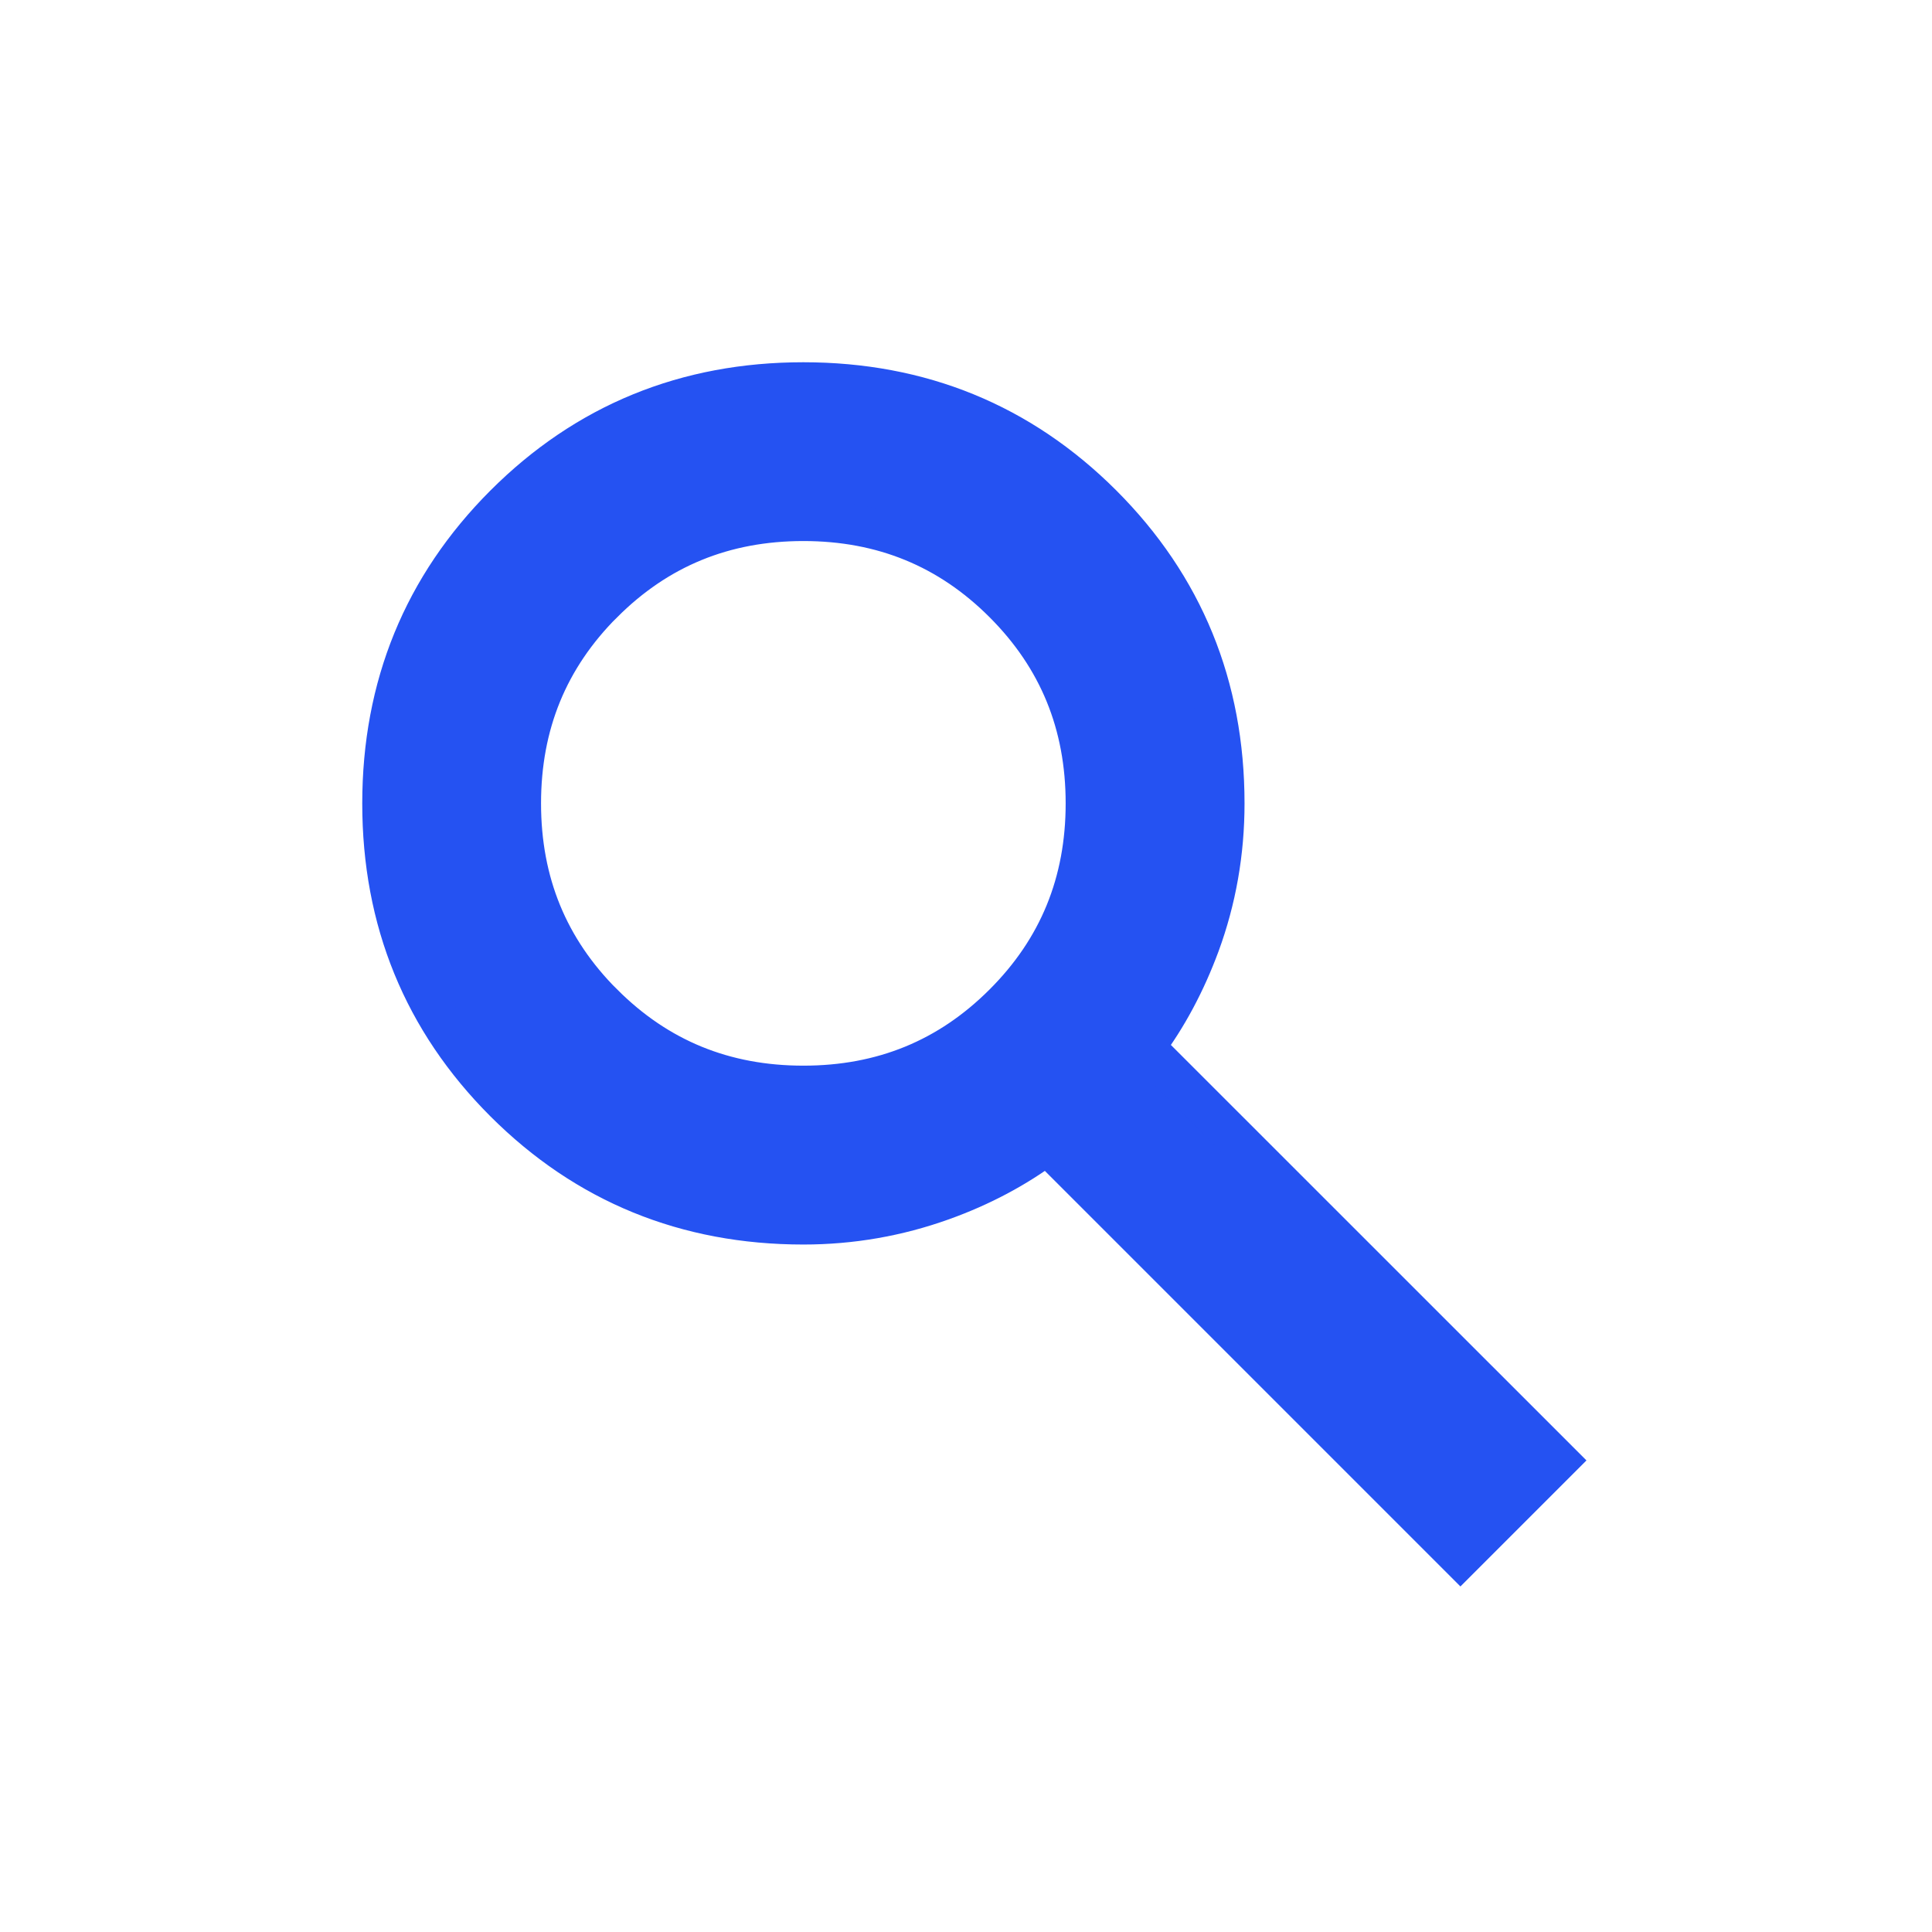
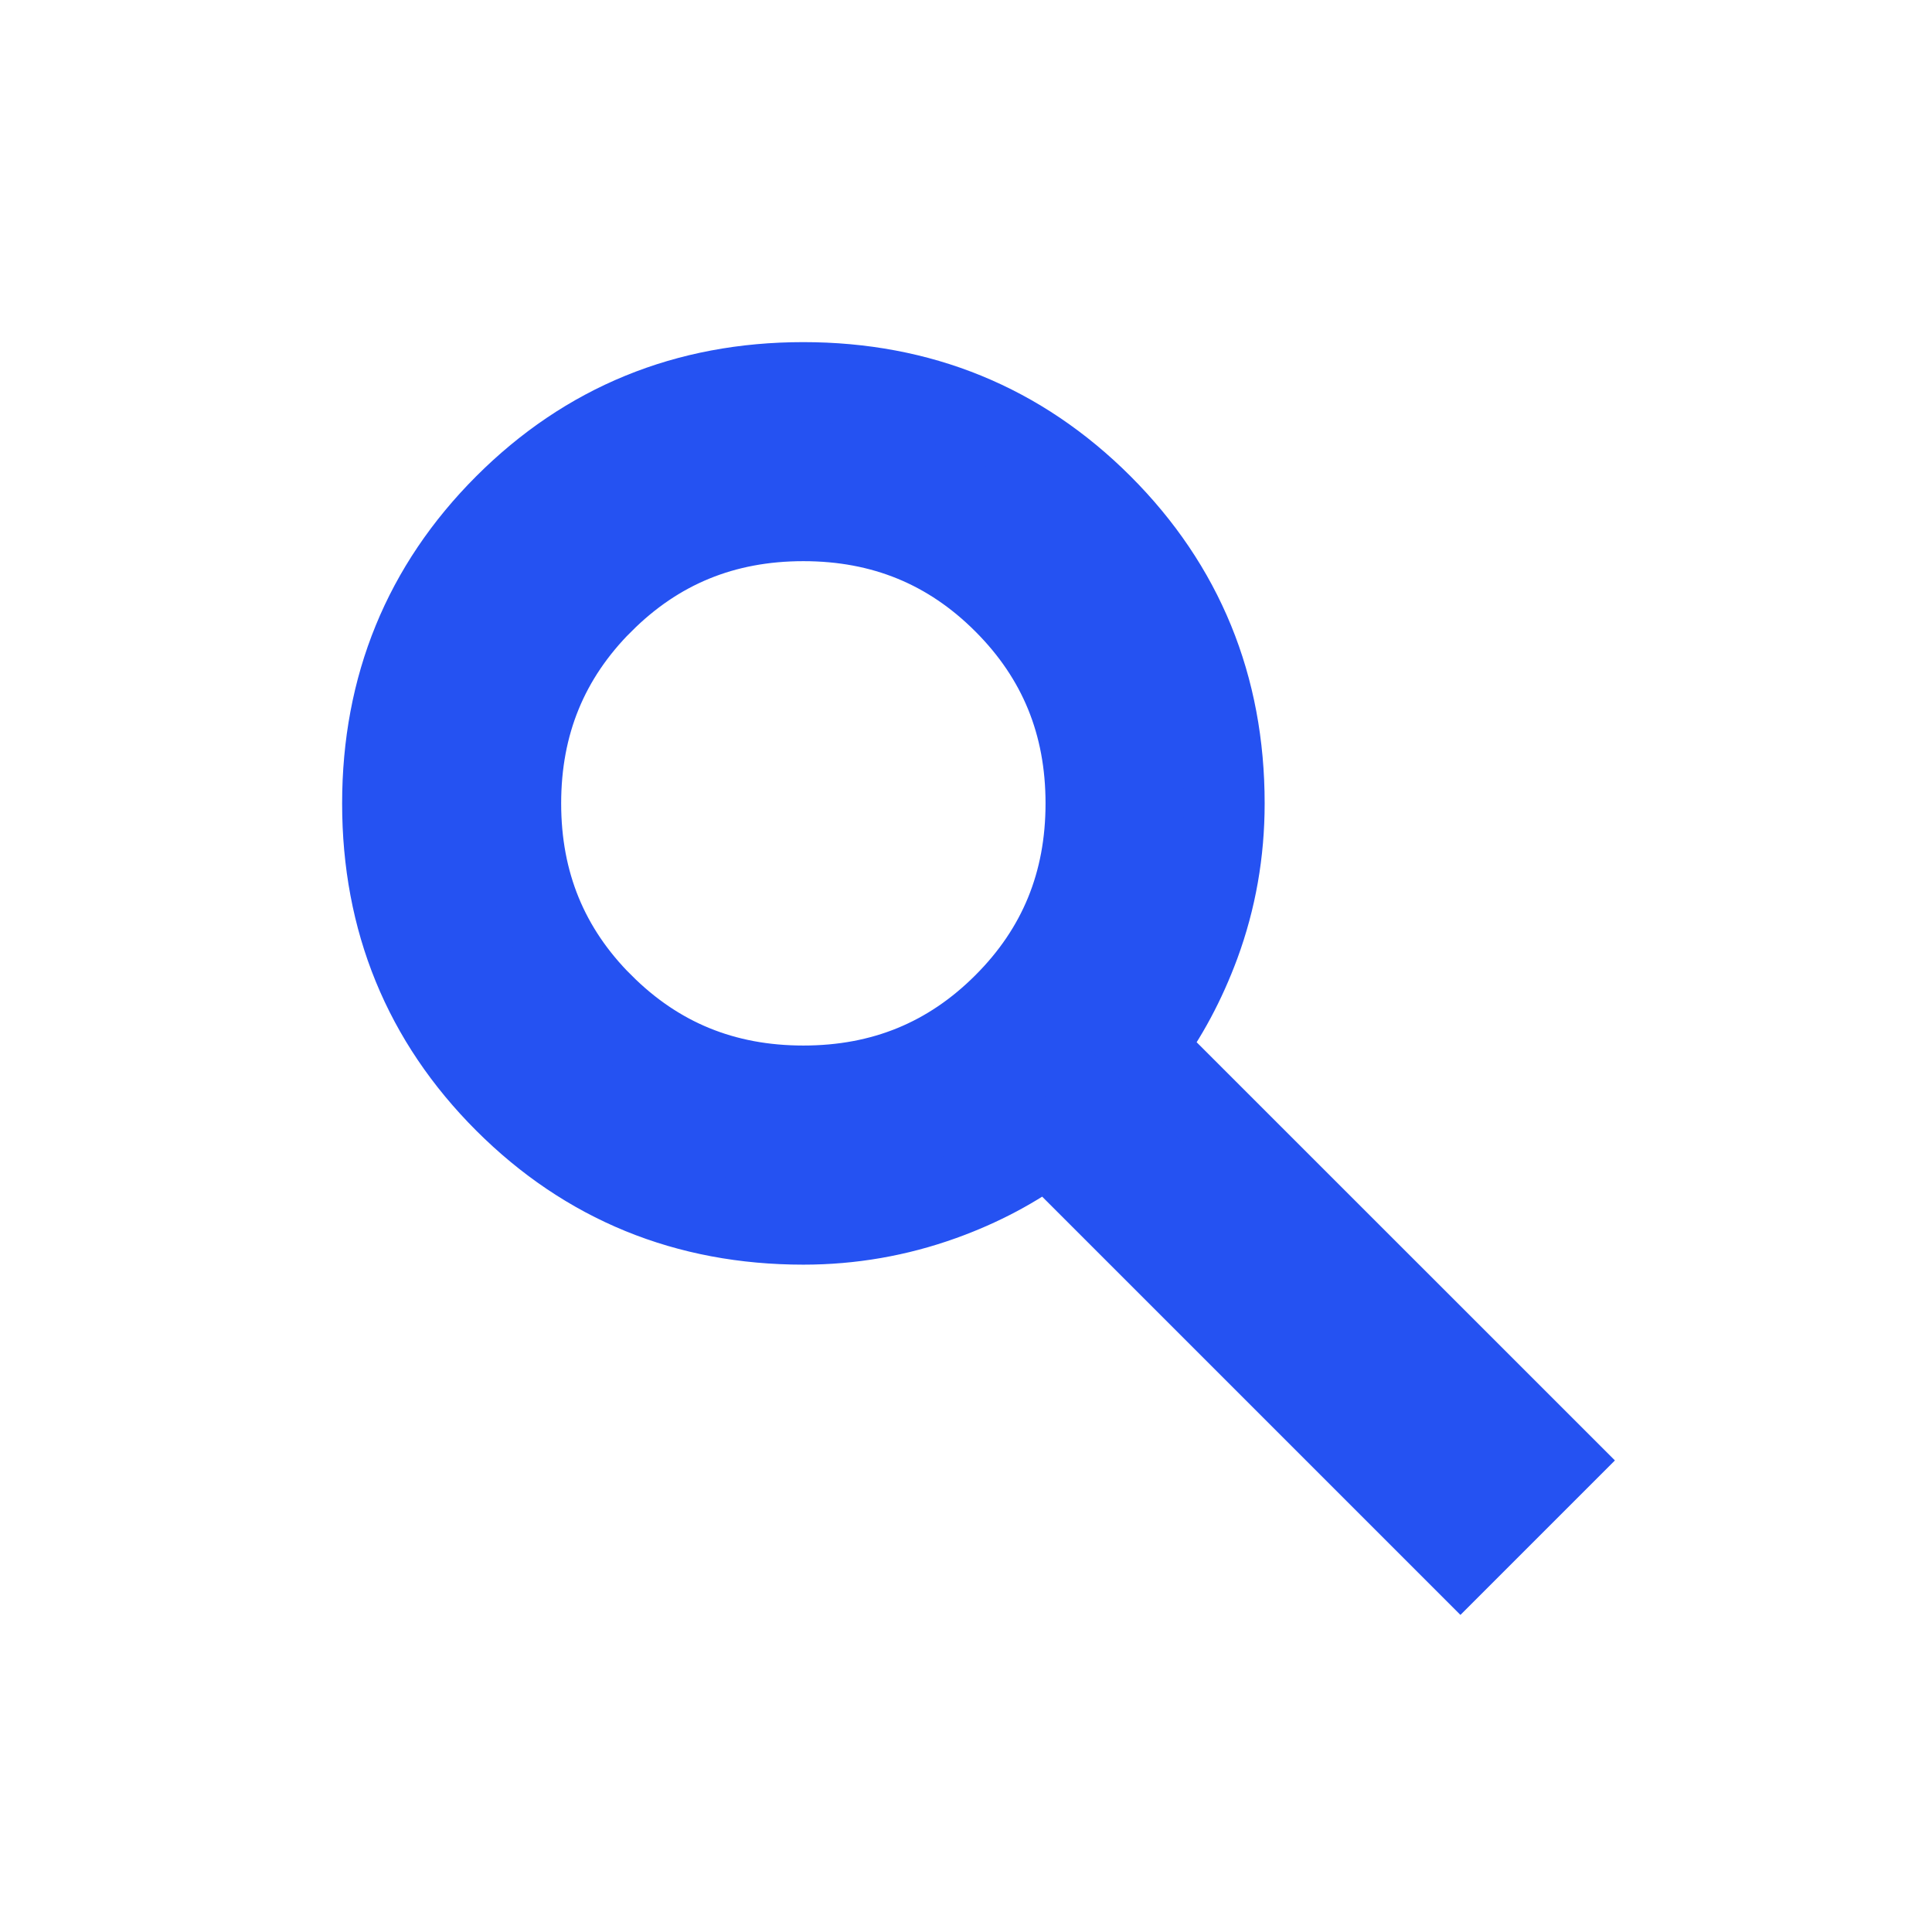
<svg xmlns="http://www.w3.org/2000/svg" width="24" height="24" viewBox="0 0 24 24" fill="none">
  <mask id="mask0_706_24455" style="mask-type:alpha" maskUnits="userSpaceOnUse" x="0" y="0" width="24" height="24">
    <rect width="24" height="24" fill="#D9D9D9" />
  </mask>
  <g mask="url(#mask0_706_24455)">
-     <path d="M17.965 19.177L18.142 19.354L18.319 19.177L19.177 18.319L19.354 18.142L19.177 17.965L14.219 13.008C14.499 12.633 14.726 12.208 14.902 11.733L14.902 11.733C15.107 11.175 15.21 10.59 15.21 9.98C15.21 8.523 14.702 7.281 13.69 6.269L13.69 6.269C12.677 5.257 11.435 4.75 9.979 4.75C8.522 4.75 7.281 5.258 6.269 6.27L6.269 6.27C5.257 7.283 4.75 8.525 4.75 9.981C4.75 11.437 5.257 12.679 6.269 13.691C7.281 14.702 8.523 15.21 9.98 15.21C10.574 15.21 11.15 15.11 11.707 14.91C12.186 14.738 12.62 14.508 13.007 14.219L17.965 19.177ZM12.469 12.469L12.469 12.469C11.789 13.149 10.964 13.488 9.98 13.488C8.995 13.488 8.171 13.149 7.491 12.469L7.49 12.469C6.81 11.789 6.471 10.964 6.471 9.98C6.471 8.995 6.81 8.171 7.49 7.49L7.491 7.49C8.171 6.81 8.995 6.471 9.98 6.471C10.964 6.471 11.789 6.81 12.469 7.49L12.469 7.49C13.15 8.171 13.488 8.995 13.488 9.98C13.488 10.964 13.15 11.789 12.469 12.469Z" fill="#2552F2" stroke="#2552F2" stroke-width="0.5" />
+     <path d="M17.965 19.177L18.142 19.354L18.319 19.177L19.177 18.319L19.354 18.142L19.177 17.965L14.219 13.008C14.499 12.633 14.726 12.208 14.902 11.733L14.902 11.733C15.107 11.175 15.21 10.59 15.21 9.98C15.21 8.523 14.702 7.281 13.69 6.269L13.69 6.269C12.677 5.257 11.435 4.75 9.979 4.75C8.522 4.75 7.281 5.258 6.269 6.27L6.269 6.27C5.257 7.283 4.75 8.525 4.75 9.981C4.75 11.437 5.257 12.679 6.269 13.691C7.281 14.702 8.523 15.21 9.98 15.21C10.574 15.21 11.15 15.11 11.707 14.91C12.186 14.738 12.62 14.508 13.007 14.219L17.965 19.177ZM12.469 12.469L12.469 12.469C11.789 13.149 10.964 13.488 9.98 13.488C8.995 13.488 8.171 13.149 7.491 12.469L7.49 12.469C6.81 11.789 6.471 10.964 6.471 9.98C6.471 8.995 6.81 8.171 7.49 7.49L7.491 7.49C8.171 6.81 8.995 6.471 9.98 6.471C10.964 6.471 11.789 6.81 12.469 7.49L12.469 7.49C13.15 8.171 13.488 8.995 13.488 9.98C13.488 10.964 13.15 11.789 12.469 12.469Z" fill="#2552F2" stroke="#2552F2" strokeWidth="0.5" />
  </g>
</svg>
